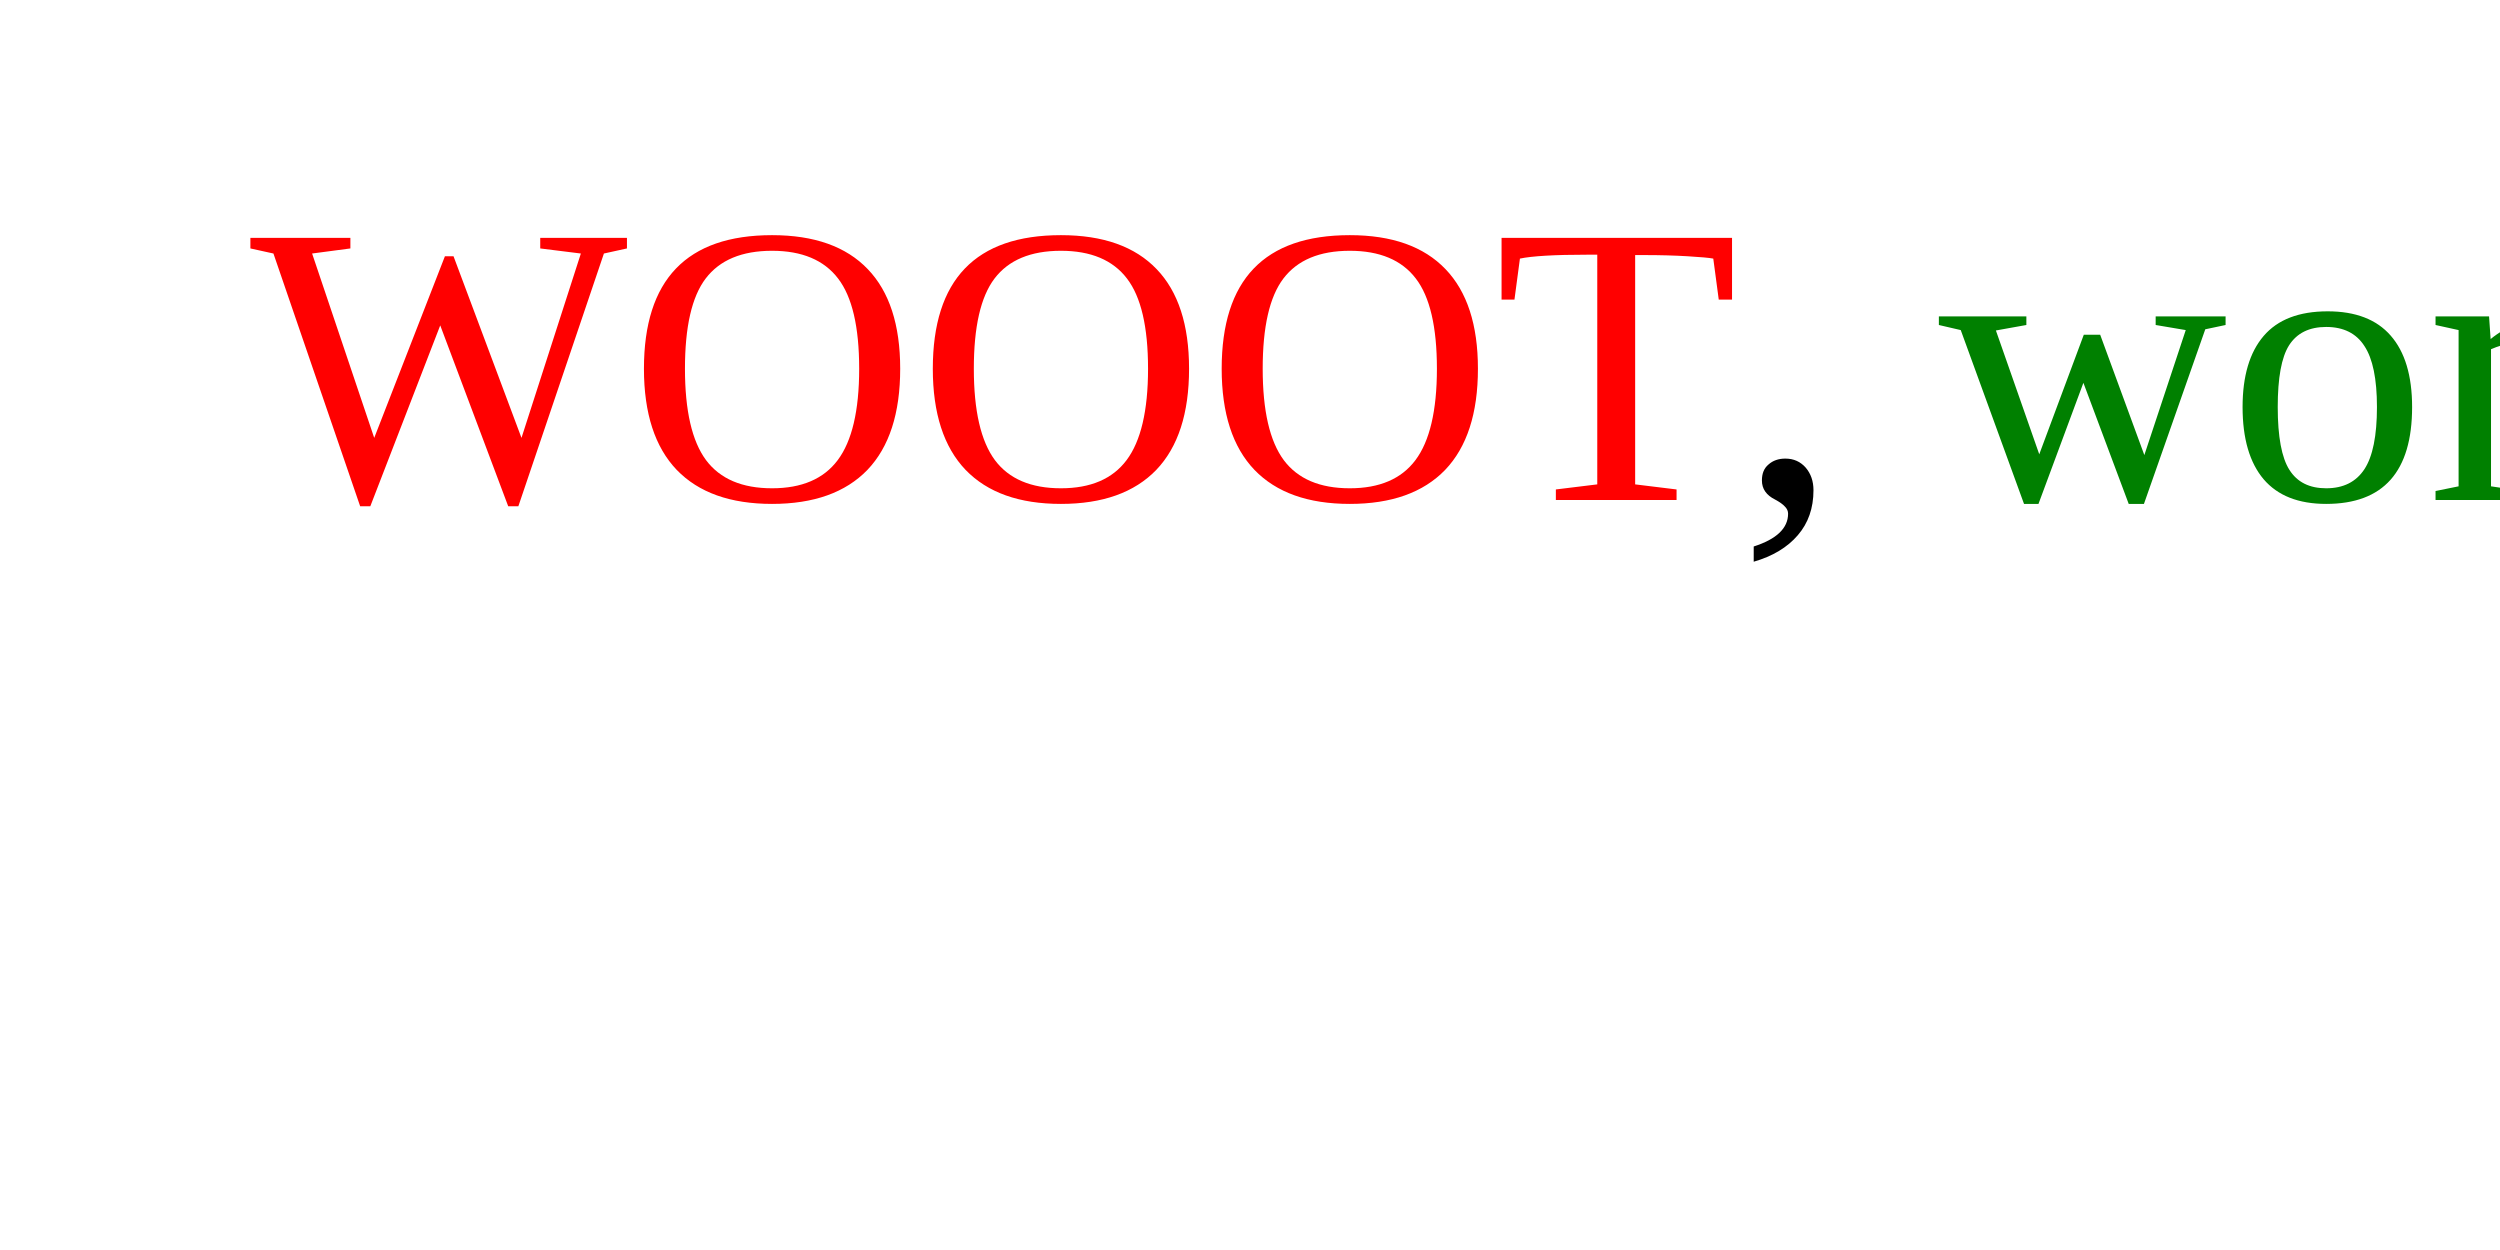
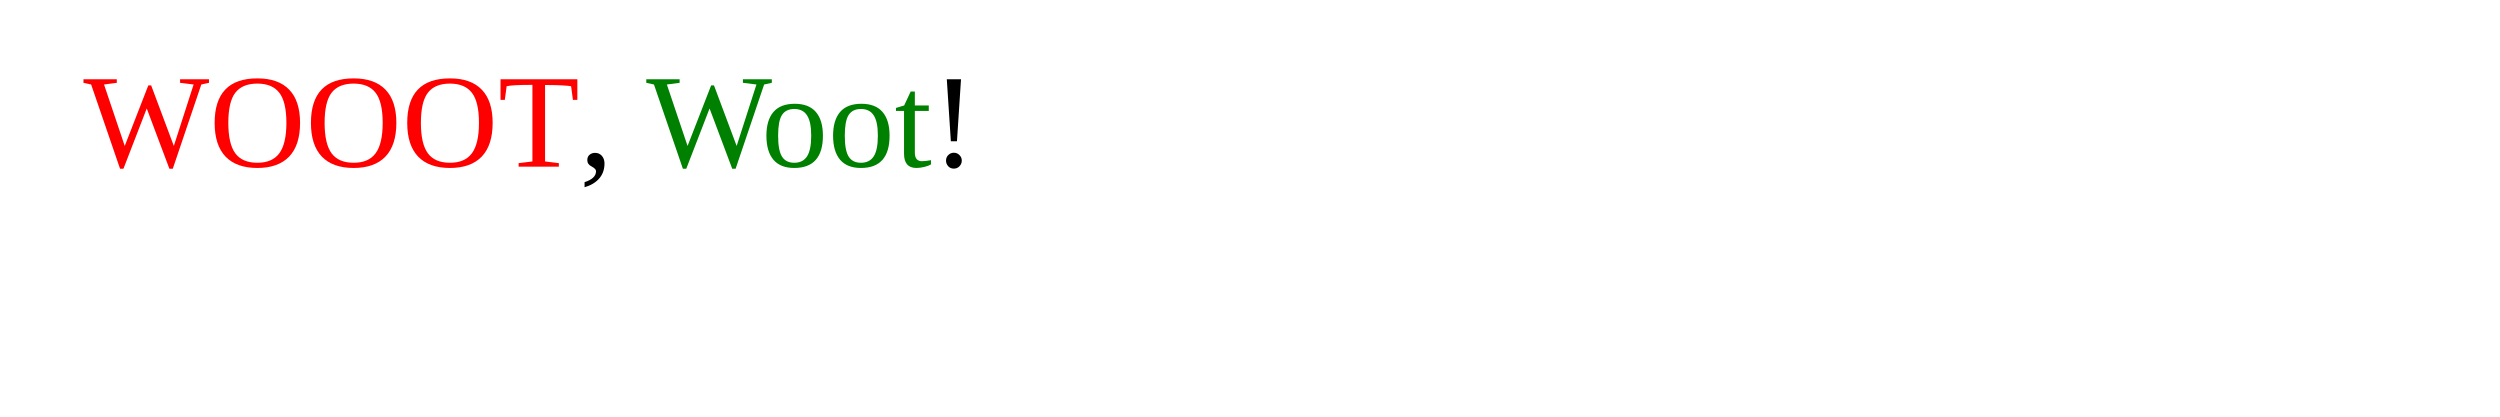
- <svg xmlns="http://www.w3.org/2000/svg" version="1.1" width="100" height="50">
+ <svg xmlns="http://www.w3.org/2000/svg" version="1.1" width="300" height="50">
  <text font-size="16" x="10" y="20">
    <tspan fill="red">WOOOT</tspan>,
-     <tspan fill="green">world</tspan>!
+     <tspan fill="green">Woot</tspan>!
  </text>
</svg>
